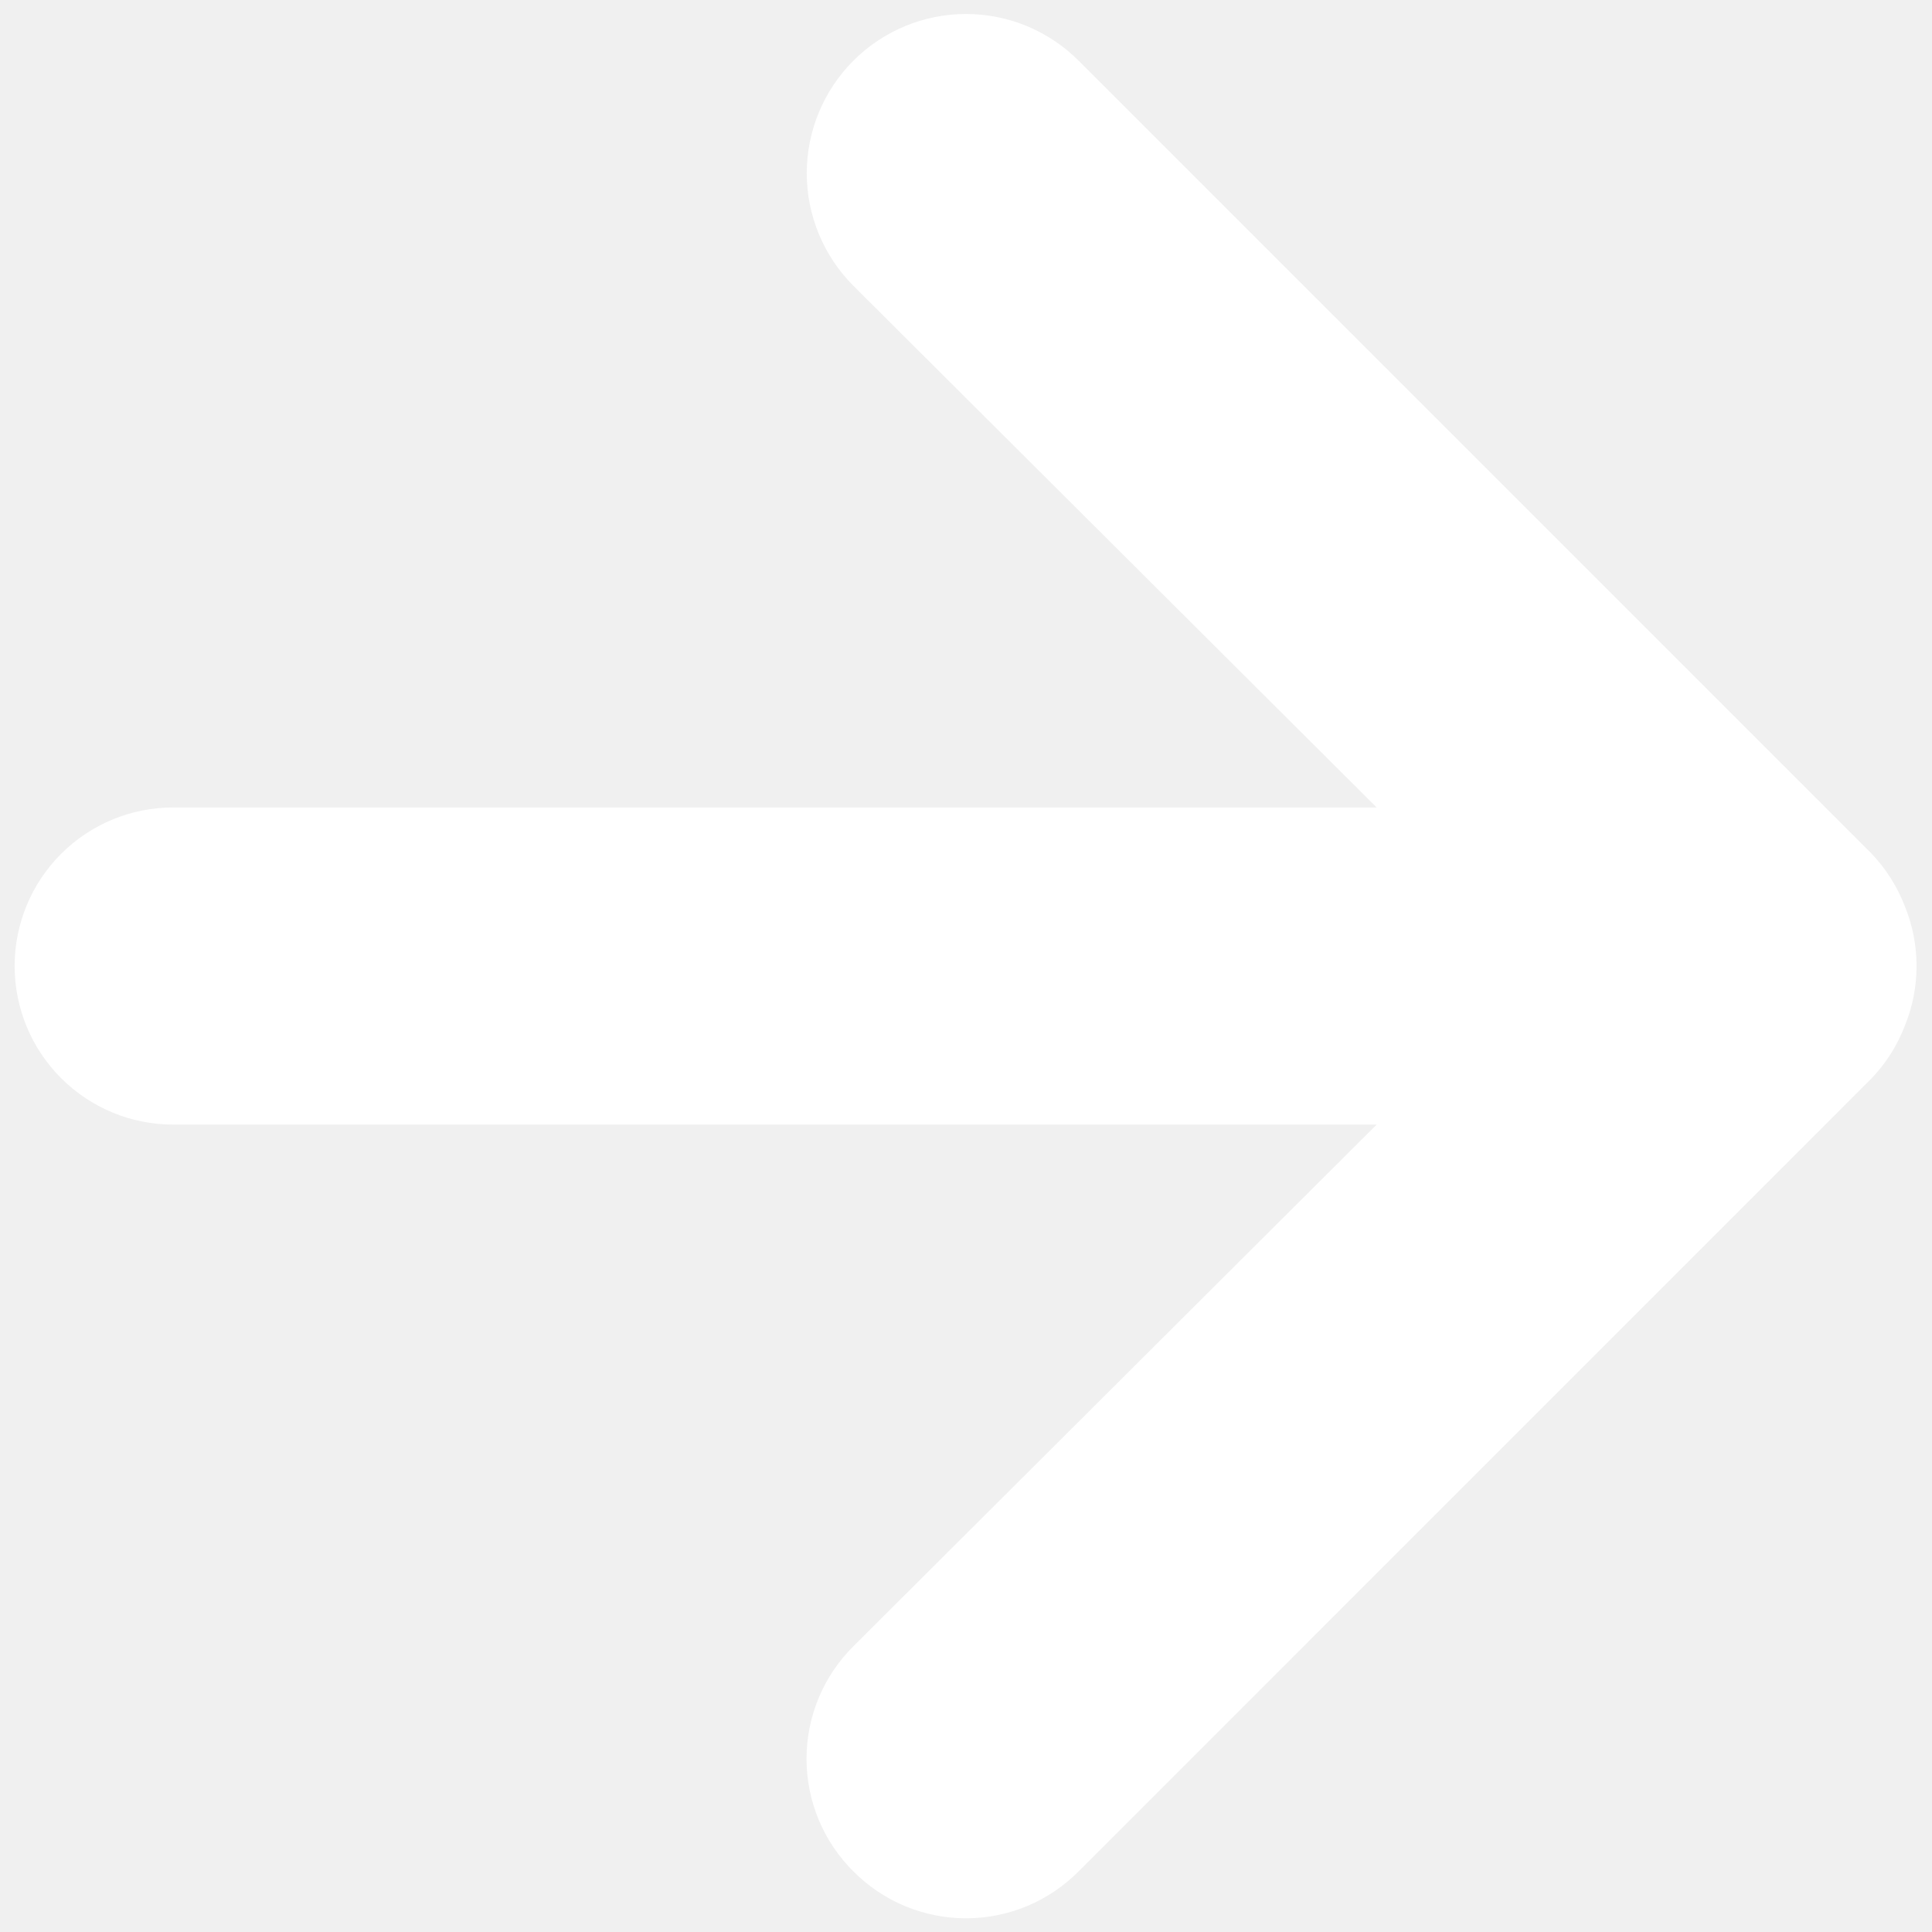
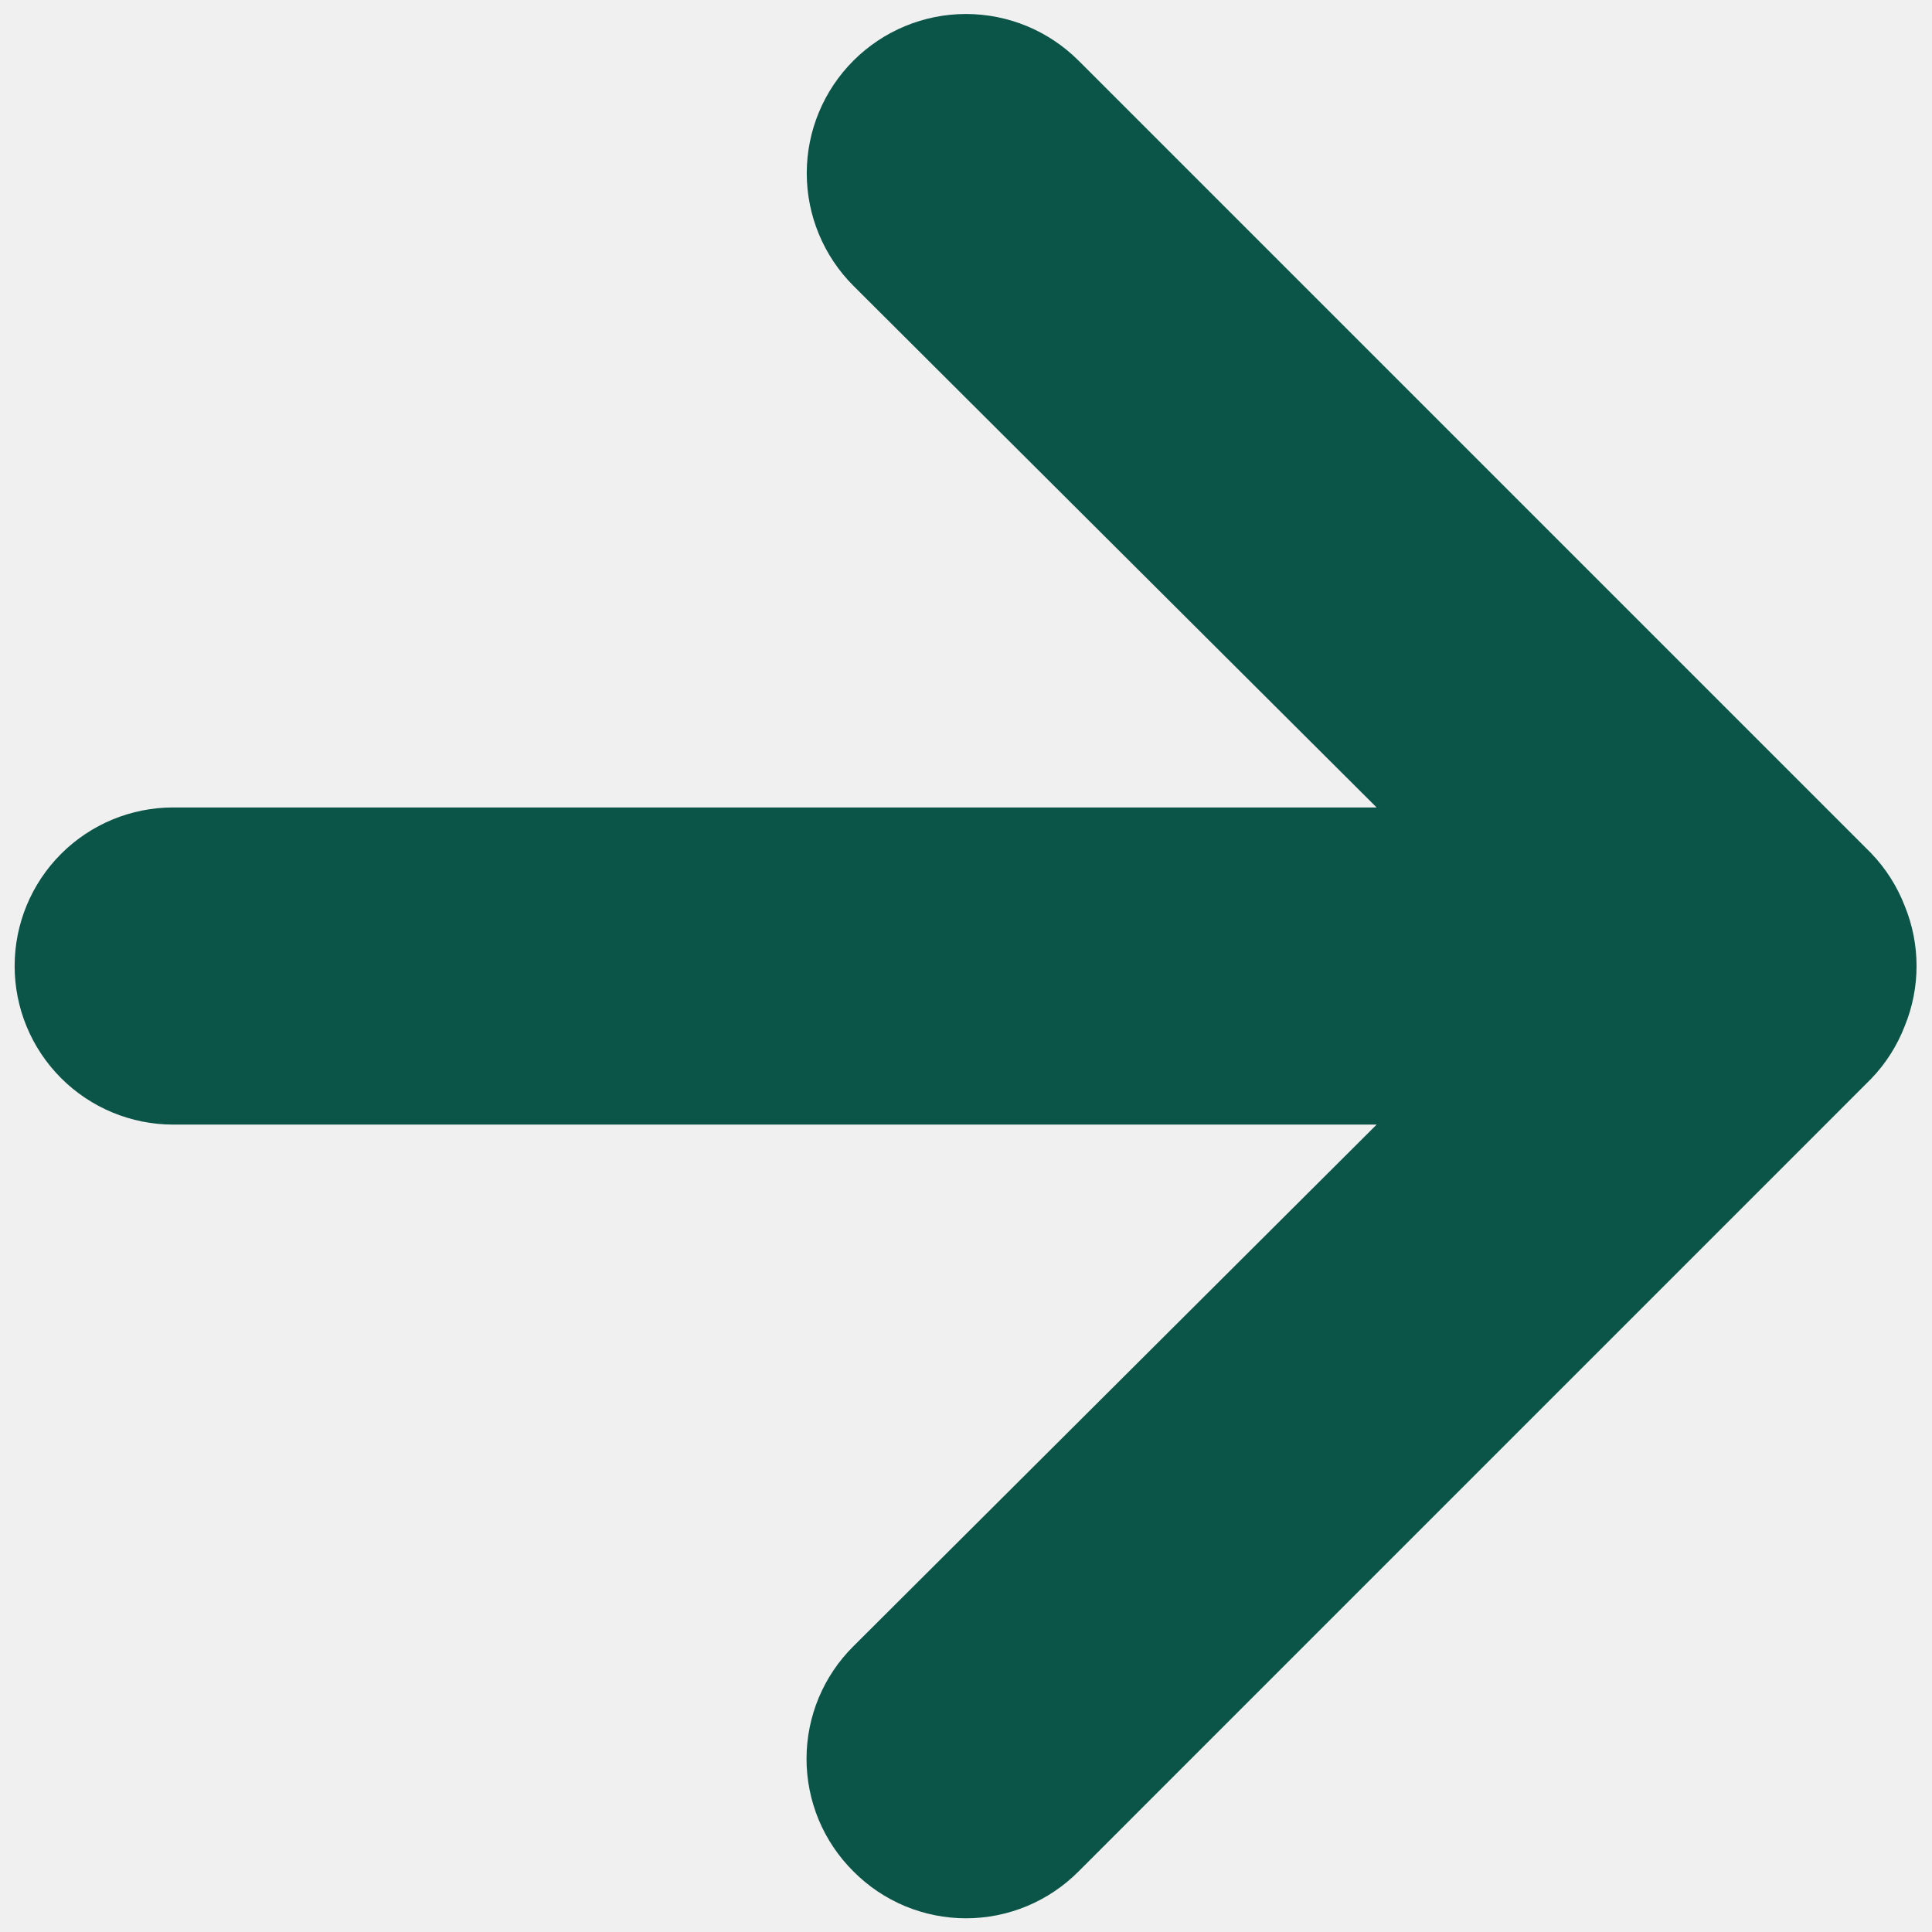
<svg xmlns="http://www.w3.org/2000/svg" width="33" height="33" viewBox="0 0 33 33" fill="none">
-   <path d="M18.423 31.965L31.964 18.423C32.211 18.166 32.404 17.862 32.533 17.529C32.804 16.87 32.804 16.131 32.533 15.471C32.404 15.139 32.211 14.835 31.964 14.577L18.423 1.036C18.17 0.783 17.87 0.583 17.541 0.446C17.211 0.31 16.857 0.239 16.5 0.239C15.779 0.239 15.087 0.526 14.577 1.036C14.067 1.546 13.78 2.237 13.78 2.959C13.78 3.68 14.067 4.372 14.577 4.882L23.514 13.792L2.958 13.792C2.24 13.792 1.551 14.077 1.043 14.585C0.535 15.093 0.25 15.782 0.25 16.5C0.25 17.219 0.535 17.907 1.043 18.415C1.551 18.923 2.24 19.209 2.958 19.209L23.514 19.209L14.577 28.119C14.323 28.371 14.122 28.67 13.984 29C13.847 29.331 13.776 29.684 13.776 30.042C13.776 30.399 13.847 30.753 13.984 31.084C14.122 31.414 14.323 31.713 14.577 31.965C14.829 32.219 15.128 32.42 15.458 32.558C15.788 32.695 16.142 32.766 16.5 32.766C16.857 32.766 17.211 32.695 17.541 32.558C17.871 32.42 18.171 32.219 18.423 31.965Z" fill="white" />
+   <path d="M18.423 31.965L31.964 18.423C32.211 18.166 32.404 17.862 32.533 17.529C32.804 16.87 32.804 16.131 32.533 15.471C32.404 15.139 32.211 14.835 31.964 14.577L18.423 1.036C18.17 0.783 17.87 0.583 17.541 0.446C17.211 0.31 16.857 0.239 16.5 0.239C15.779 0.239 15.087 0.526 14.577 1.036C14.067 1.546 13.78 2.237 13.78 2.959C13.78 3.68 14.067 4.372 14.577 4.882L23.514 13.792L2.958 13.792C2.24 13.792 1.551 14.077 1.043 14.585C0.535 15.093 0.25 15.782 0.25 16.5C0.25 17.219 0.535 17.907 1.043 18.415C1.551 18.923 2.24 19.209 2.958 19.209L23.514 19.209L14.577 28.119C14.323 28.371 14.122 28.67 13.984 29C13.847 29.331 13.776 29.684 13.776 30.042C13.776 30.399 13.847 30.753 13.984 31.084C14.122 31.414 14.323 31.713 14.577 31.965C14.829 32.219 15.128 32.42 15.458 32.558C15.788 32.695 16.142 32.766 16.5 32.766C16.857 32.766 17.211 32.695 17.541 32.558C17.871 32.42 18.171 32.219 18.423 31.965Z" fill="#0b5548" />
</svg>
